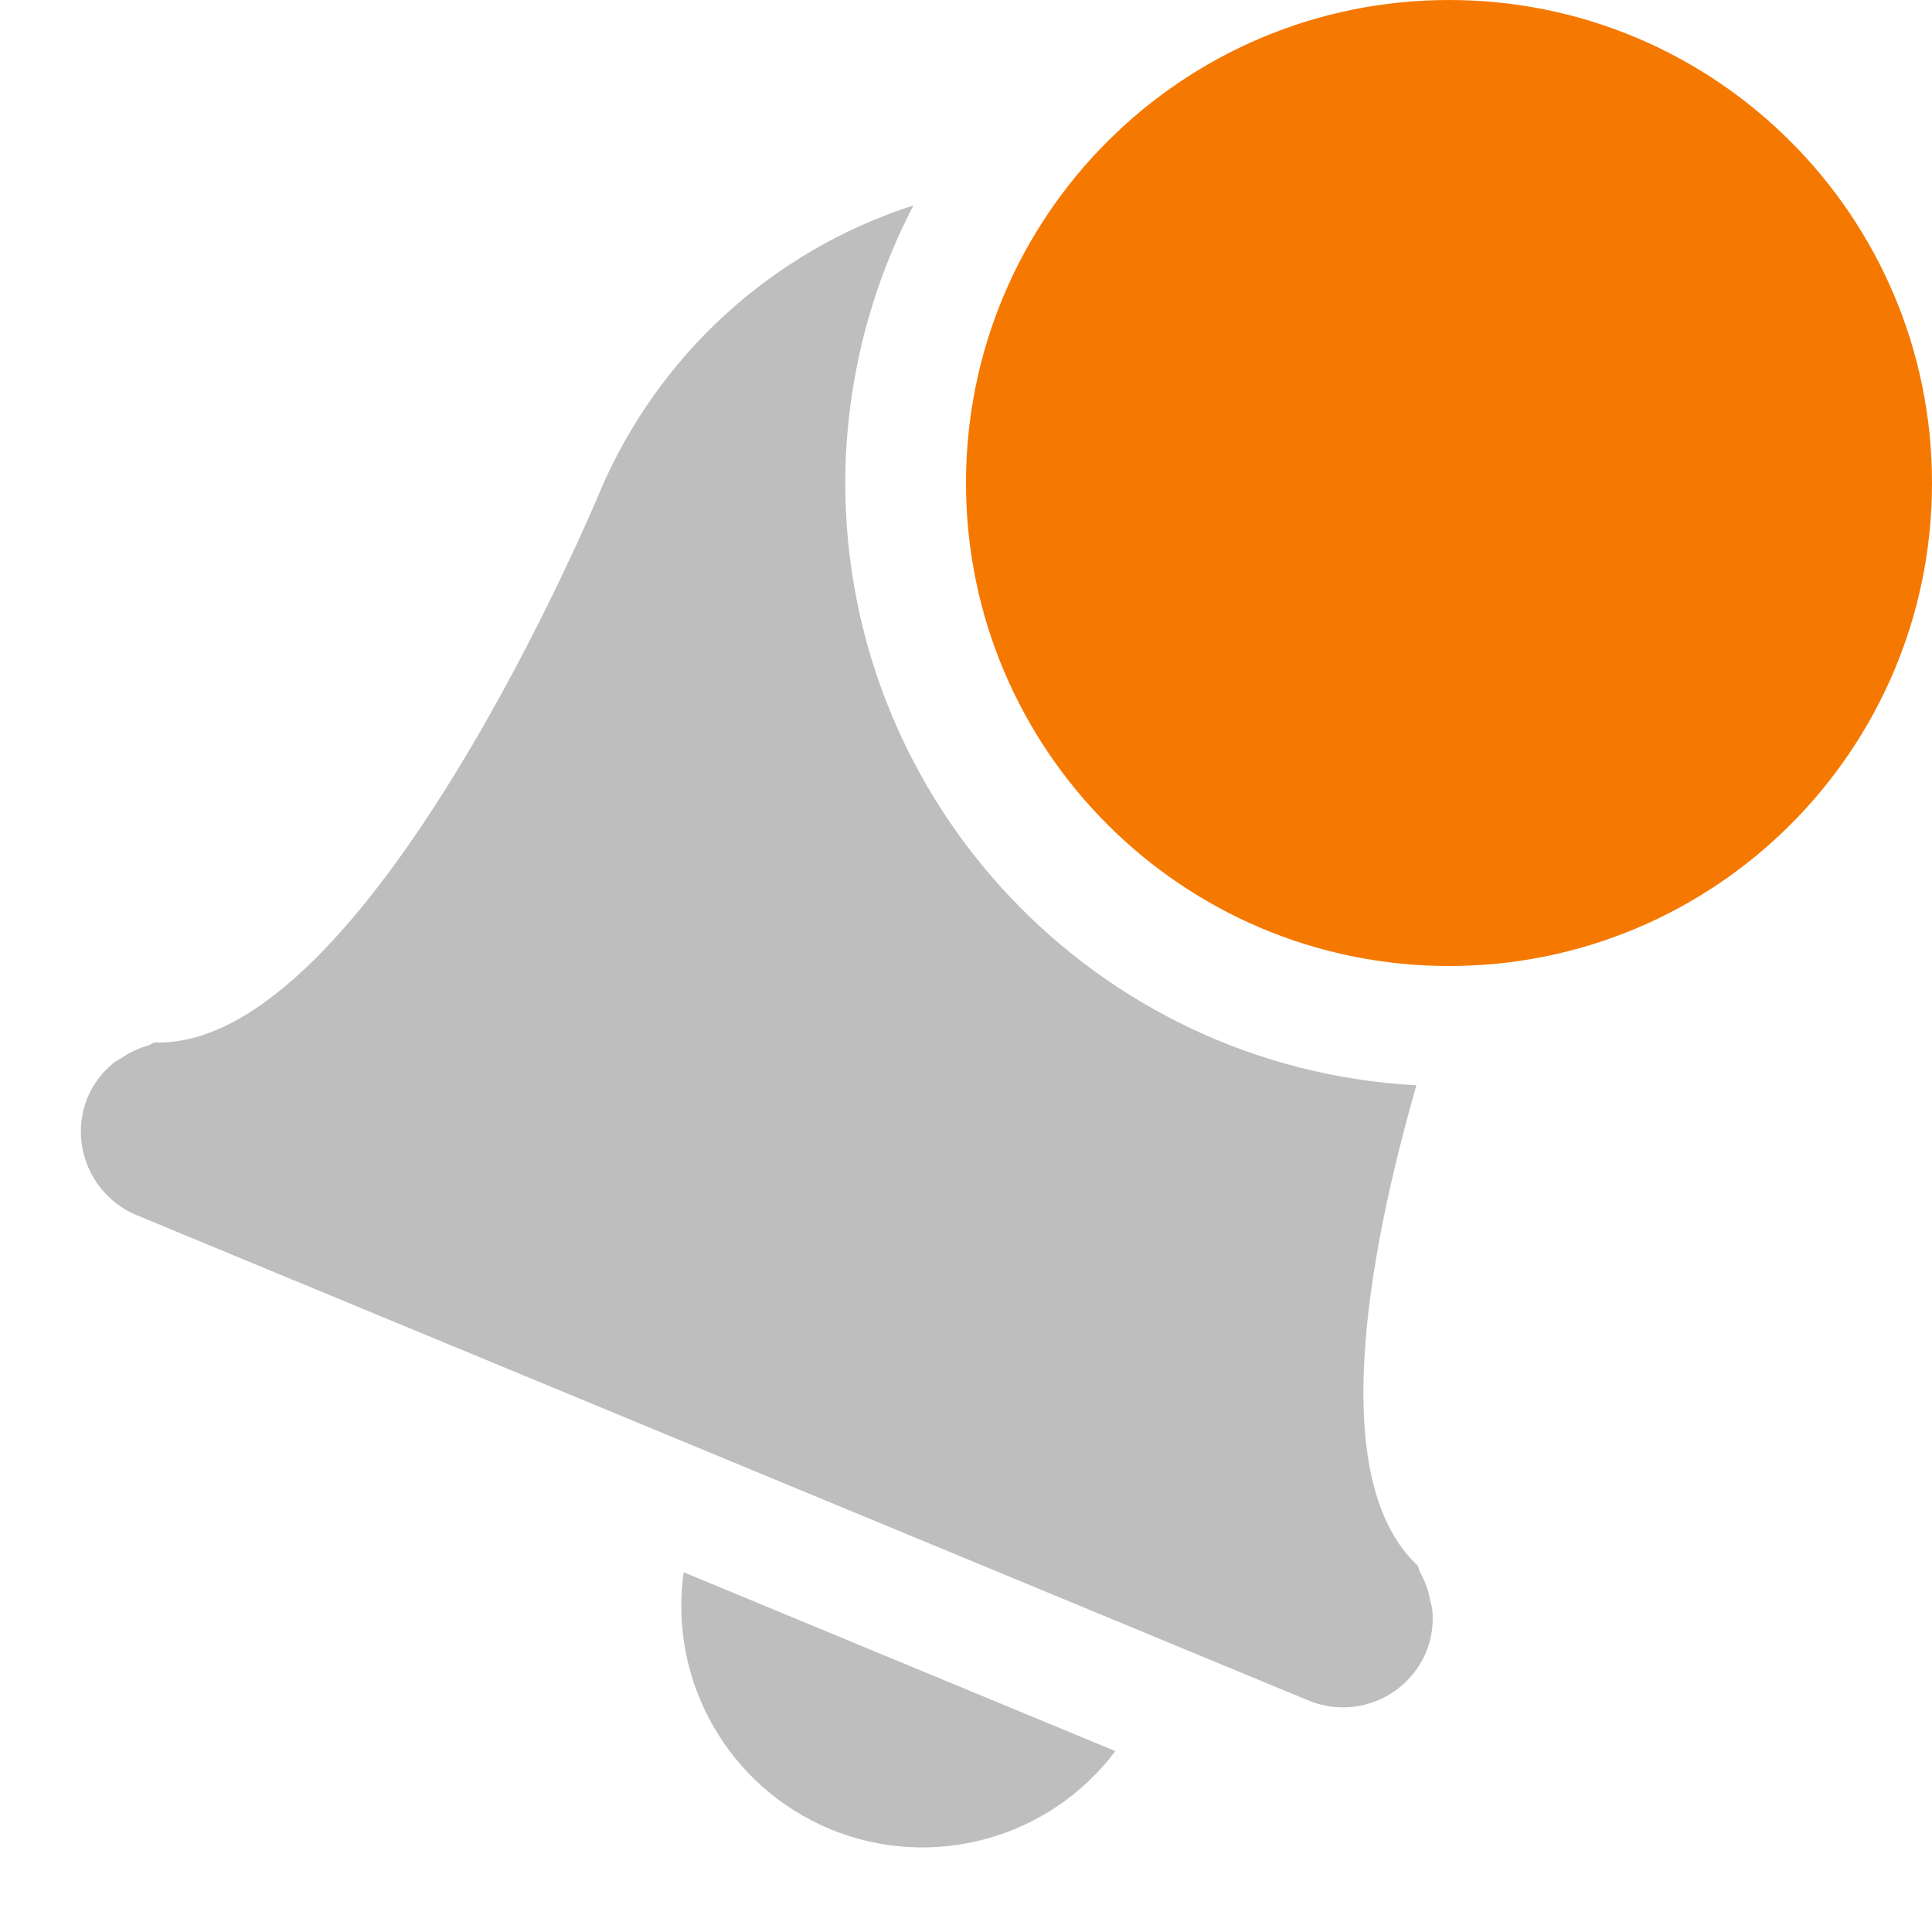
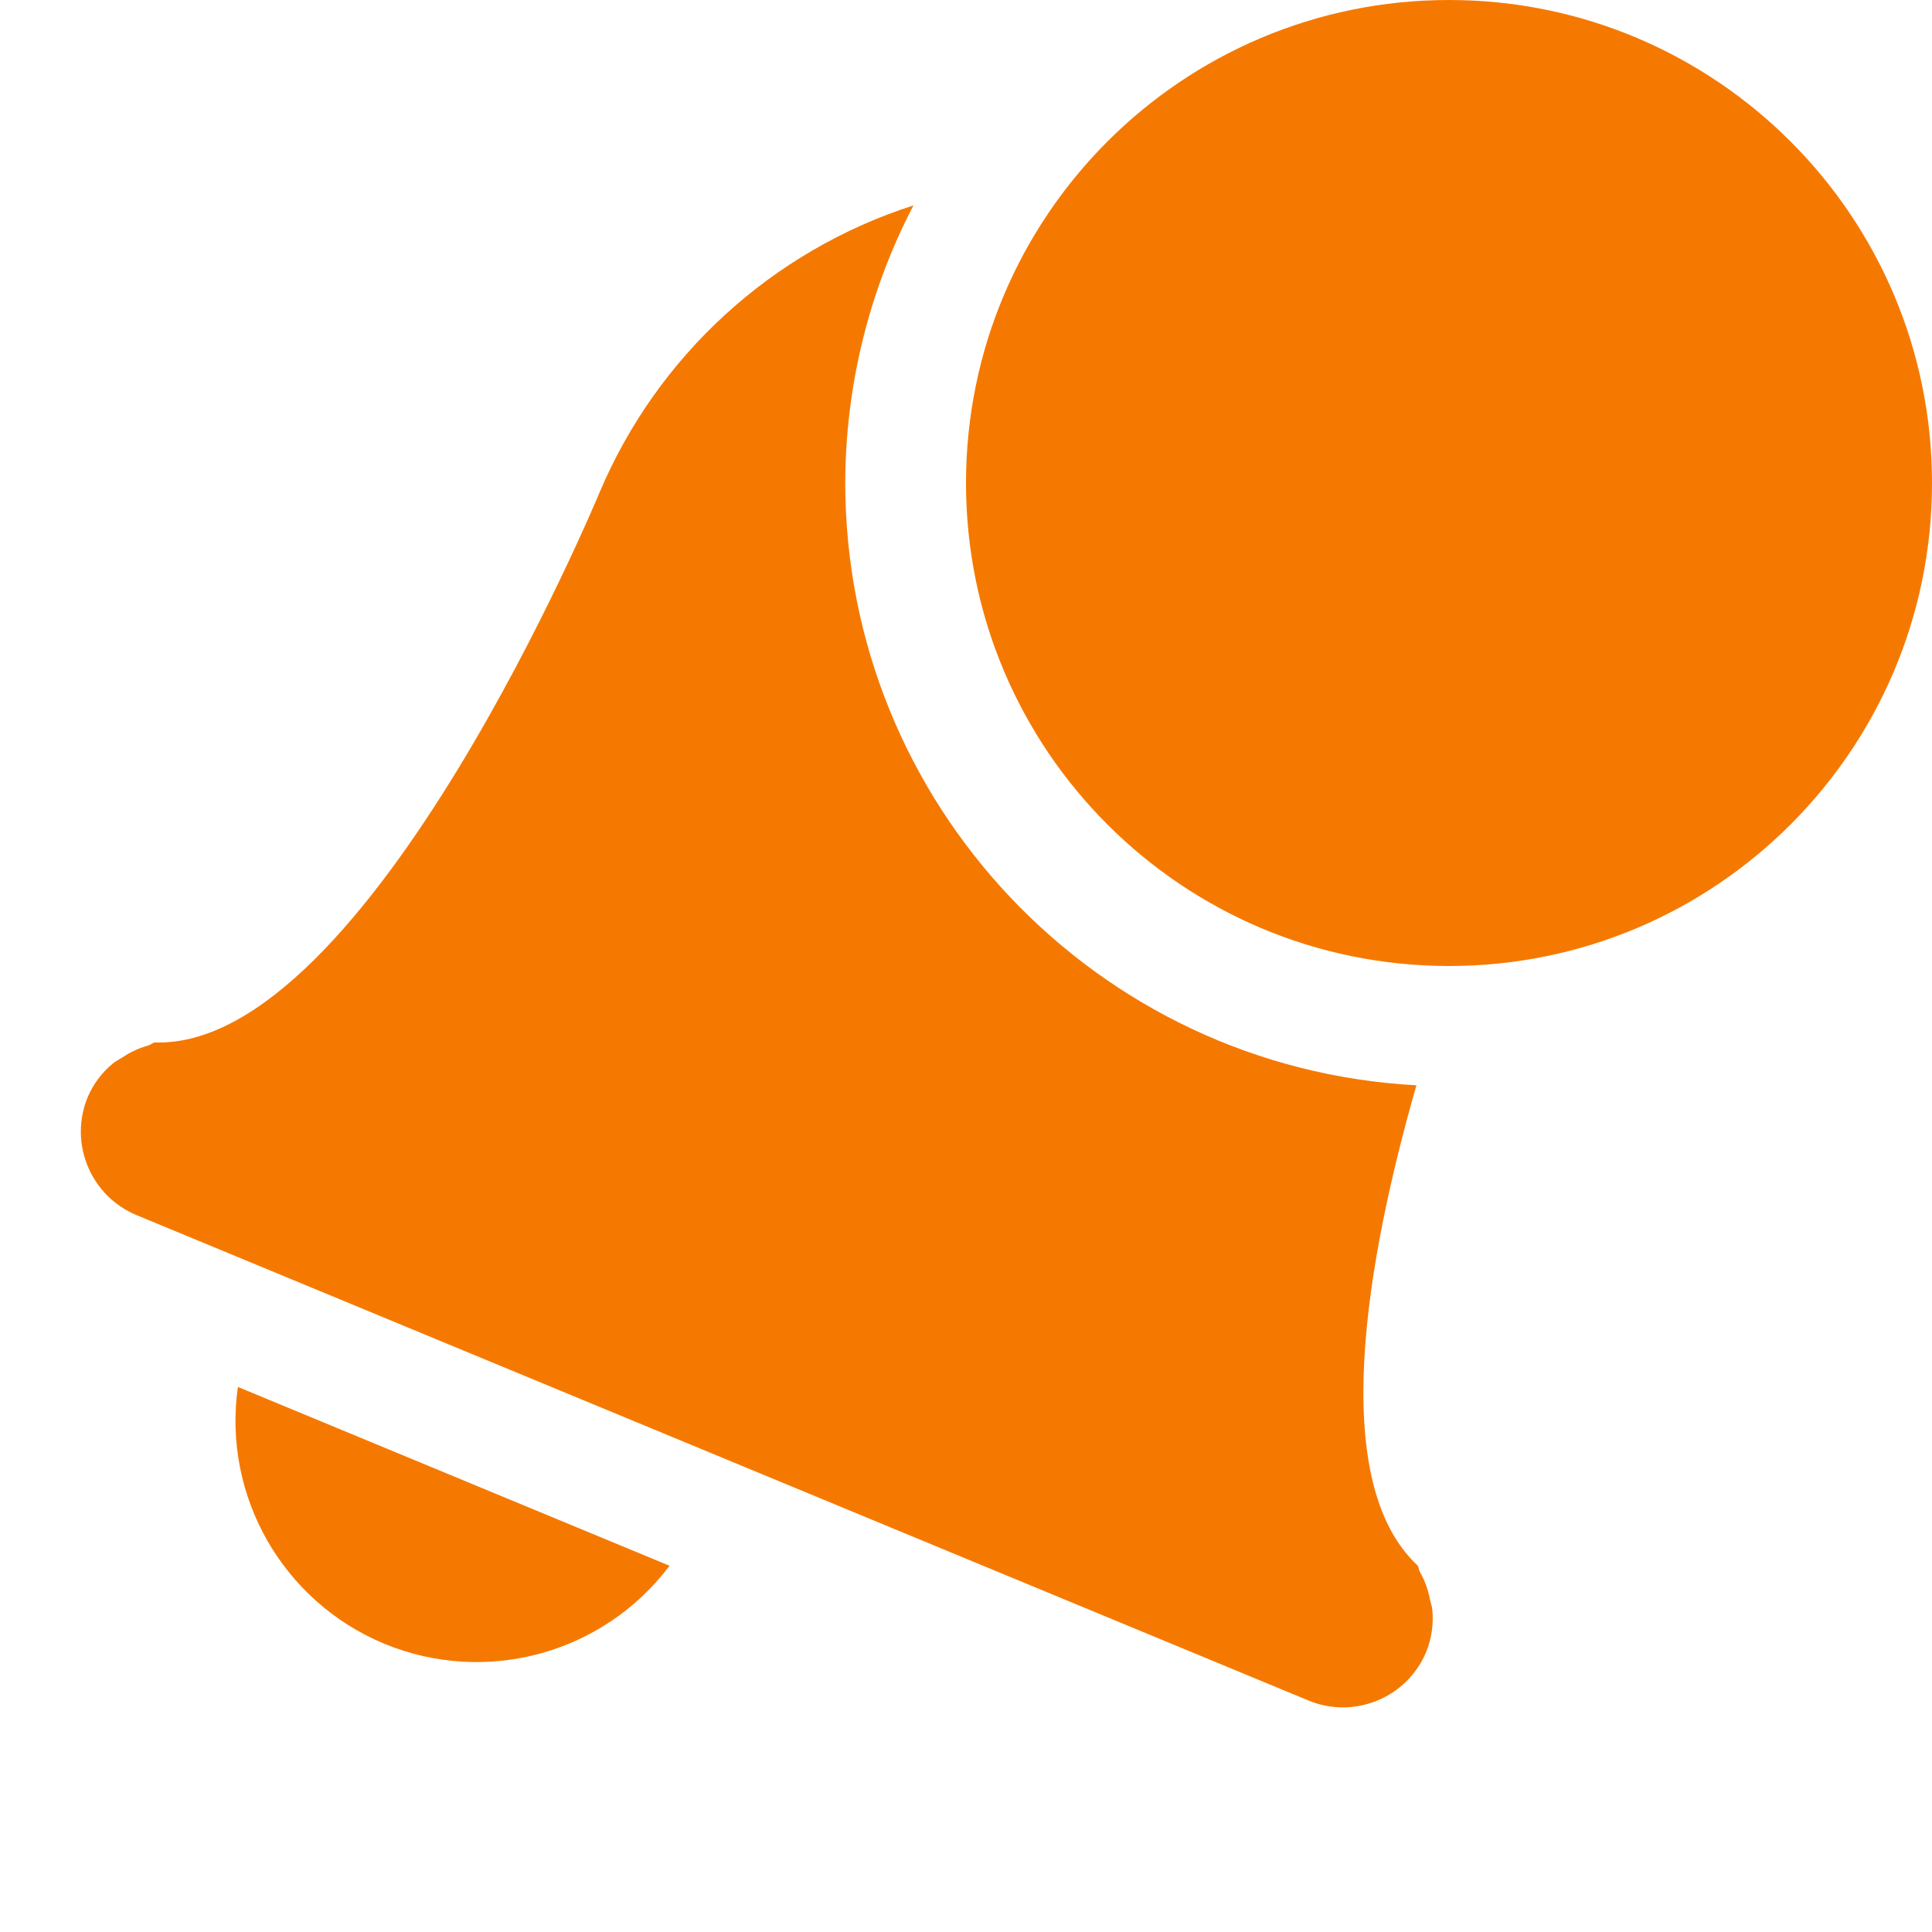
<svg xmlns="http://www.w3.org/2000/svg" height="16" width="16" version="1.1" id="svg4">
  <defs id="defs8" />
-   <path id="path2-3" style="color:#bebebe;overflow:visible;isolation:auto;mix-blend-mode:normal;fill:#bebebe;fill-opacity:1;marker:none" overflow="visible" d="M 7.565,1.701 A 4.229,4.229 0 0 0 4.967,4.074 c 0,0 -1.915,4.62 -3.686,4.559 -0.019,0.004 -0.033,0.02 -0.052,0.025 a 0.721,0.721 0 0 0 -0.217,0.1 C 0.985,8.775 0.958,8.788 0.934,8.808 a 0.736,0.736 0 0 0 -0.207,0.276 0.75,0.75 0 0 0 0.406,0.98 l 9.701,4.018 a 0.747,0.747 0 0 0 0.979,-0.406 0.738,0.738 0 0 0 0.049,-0.342 c -0.002,-0.032 -0.014,-0.059 -0.02,-0.09 A 0.725,0.725 0 0 0 11.76,13.02 C 11.75,13.003 11.751,12.981 11.74,12.965 10.987,12.262 11.321,10.419 11.73,8.988 A 5,5 0 0 1 7,4 5,5 0 0 1 7.565,1.701 Z m -1.903,11.32 a 2,2 0 0 0 1.213,2.127 2,2 0 0 0 2.362,-0.646 z" />
+   <path id="path2-3" style="color:#bebebe;overflow:visible;isolation:auto;mix-blend-mode:normal;fill:#f57900;fill-opacity:1;marker:none" overflow="visible" d="M 7.565,1.701 C 6.395,2.077 5.447,2.943 4.967,4.074 c 0,0 -1.915,4.62 -3.686,4.559 -0.019,0.004 -0.033,0.02 -0.052,0.025 -0.077,0.021 -0.151,0.055 -0.217,0.1 -0.027,0.017 -0.054,0.03 -0.078,0.05 -0.09,0.074 -0.161,0.169 -0.207,0.276 -0.159,0.383 0.023,0.822 0.406,0.98 l 9.701,4.018 c 0.382,0.16 0.822,-0.023 0.979,-0.406 0.043,-0.109 0.06,-0.226 0.049,-0.342 -0.002,-0.032 -0.014,-0.059 -0.02,-0.09 -0.015,-0.079 -0.042,-0.154 -0.082,-0.224 C 11.75,13.003 11.751,12.981 11.74,12.965 10.987,12.262 11.321,10.419 11.73,8.988 9.079,8.845 7.002,6.655 7,4 7.002,3.199 7.195,2.411 7.565,1.701 Z" />
  <path id="path4" style="color:#bebebe;overflow:visible;isolation:auto;mix-blend-mode:normal;fill:#f57900;fill-opacity:1;marker:none" overflow="visible" d="M 16,4 A 4,4 0 0 1 8,4 4,4 0 1 1 16,4 Z" class="warning" />
+   <path d="m 1.97,11.486 c -0.128,0.903 0.371,1.777 1.213,2.127 0.843,0.348 1.814,0.082 2.362,-0.646 z" style="color:#bebebe;overflow:visible;isolation:auto;mix-blend-mode:normal;fill:#f57900;fill-opacity:1;marker:none" id="path947" />
</svg>
